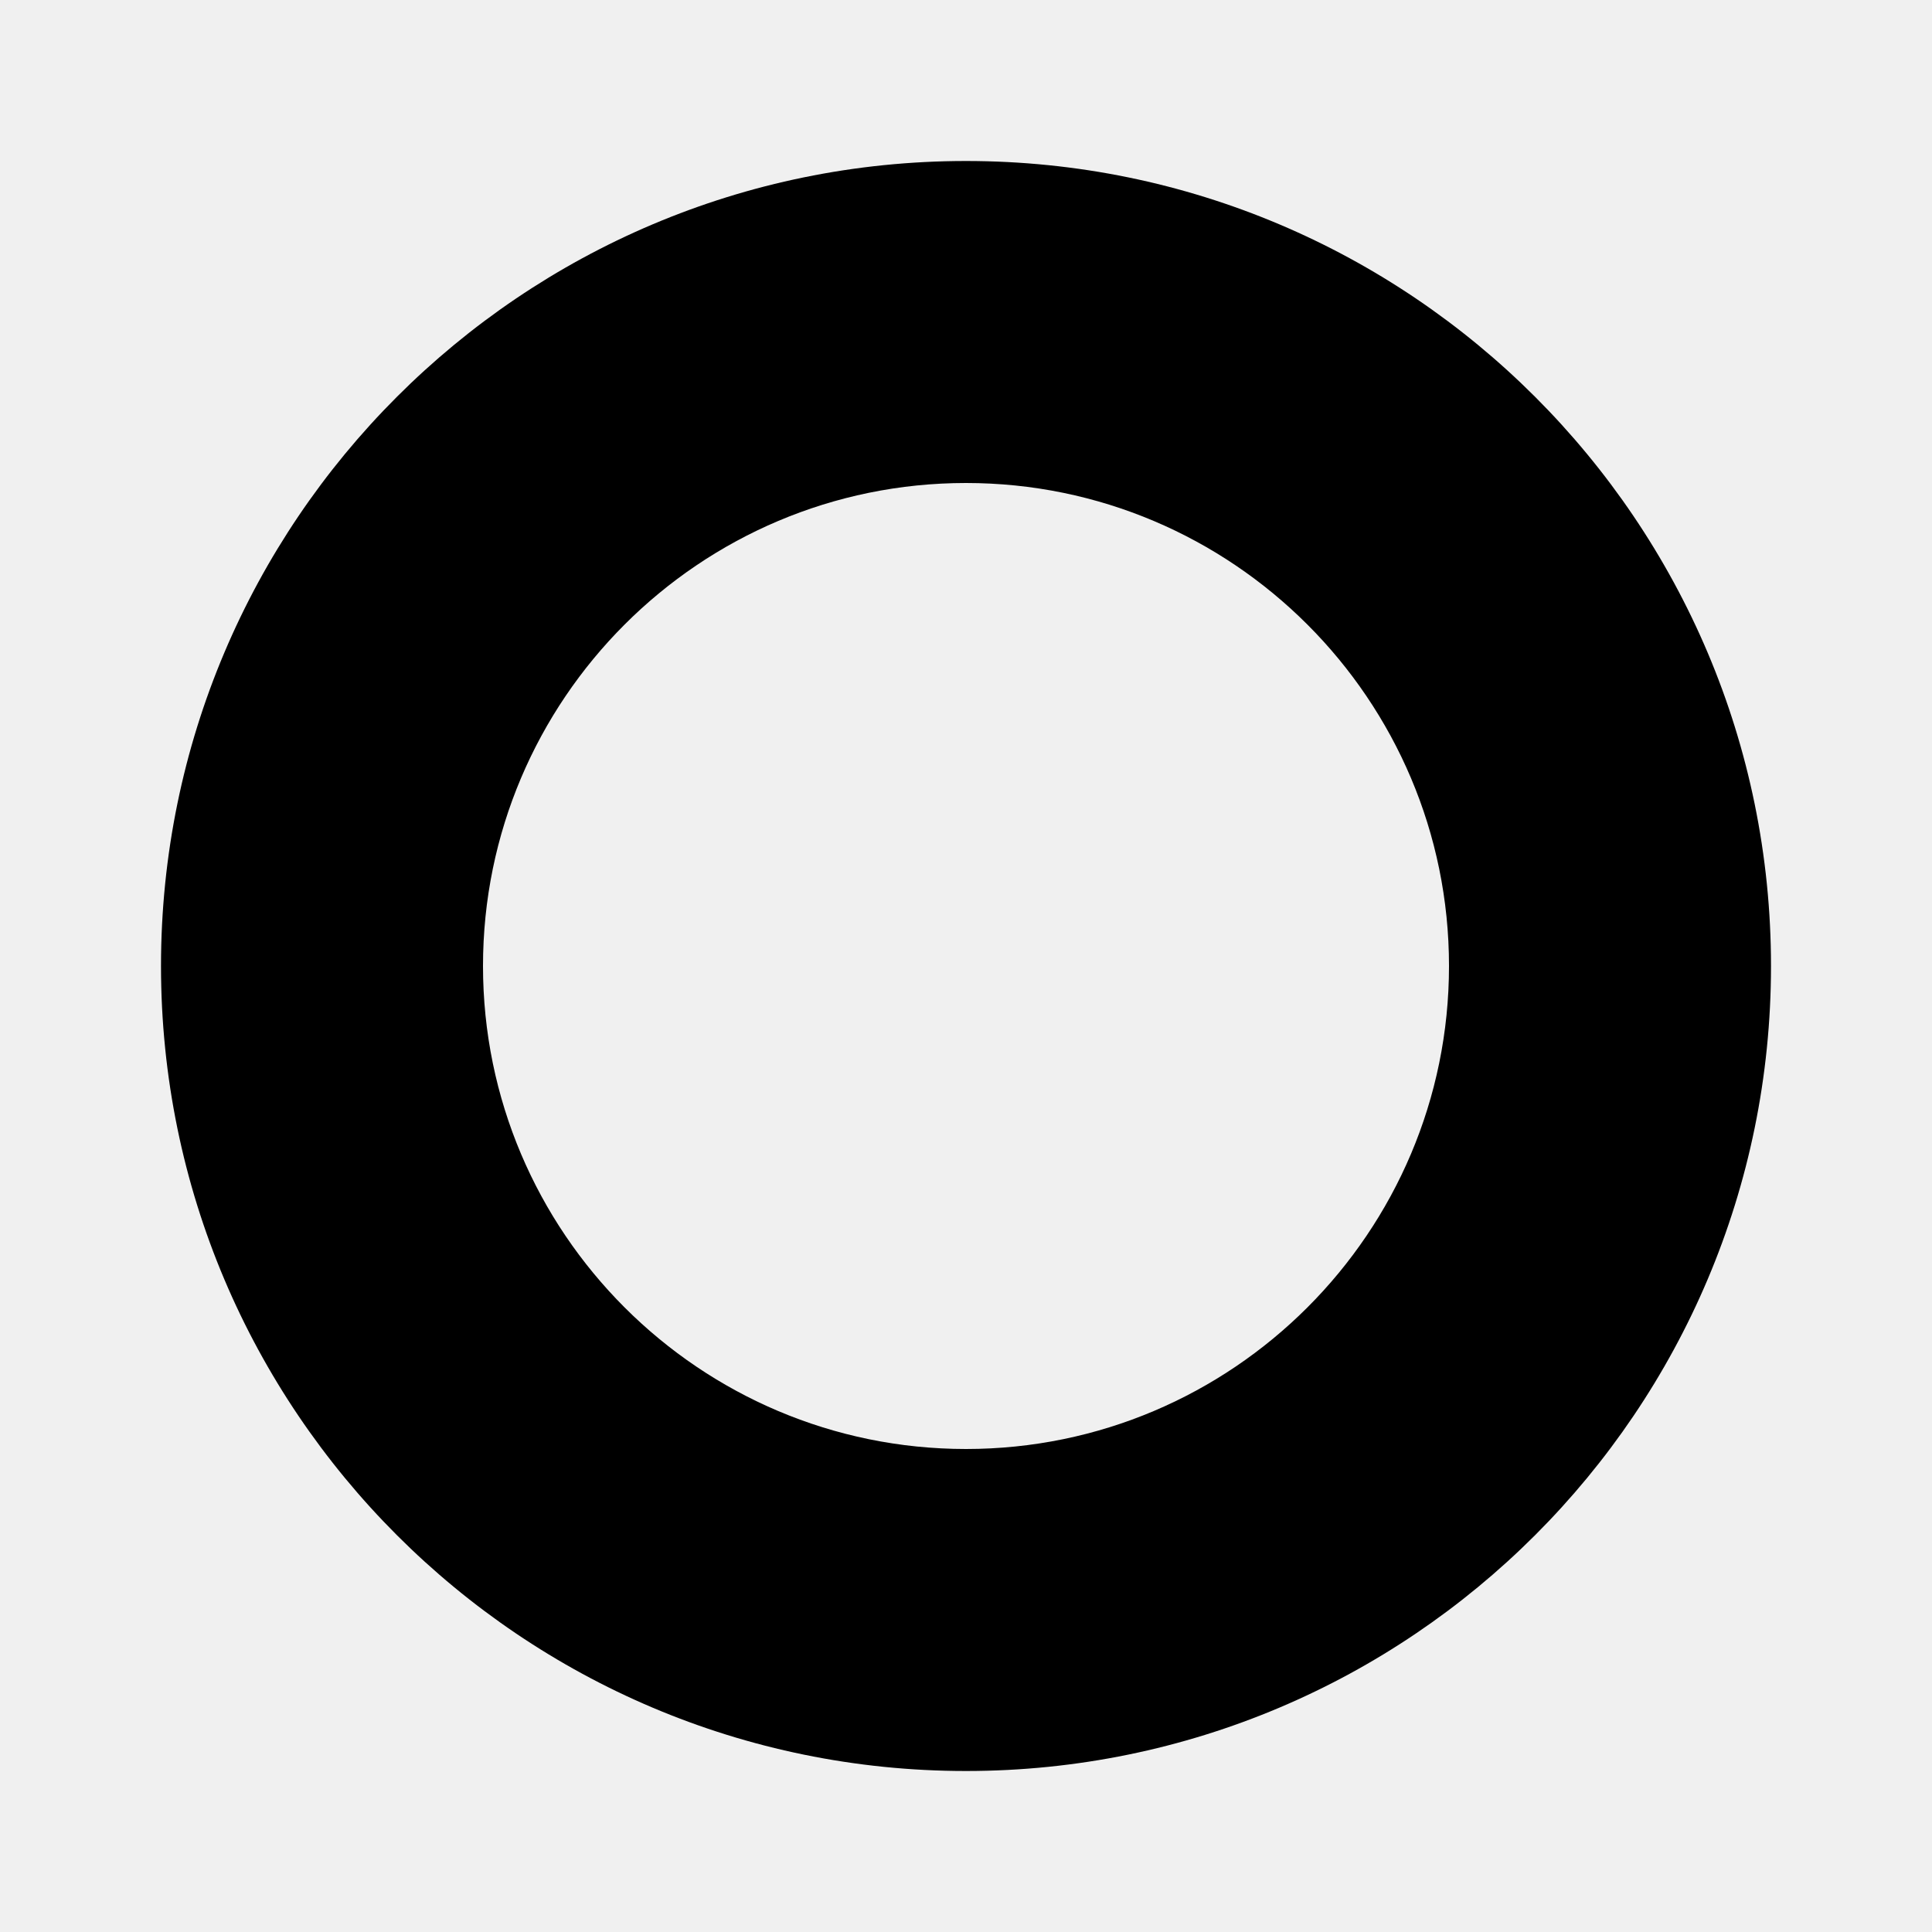
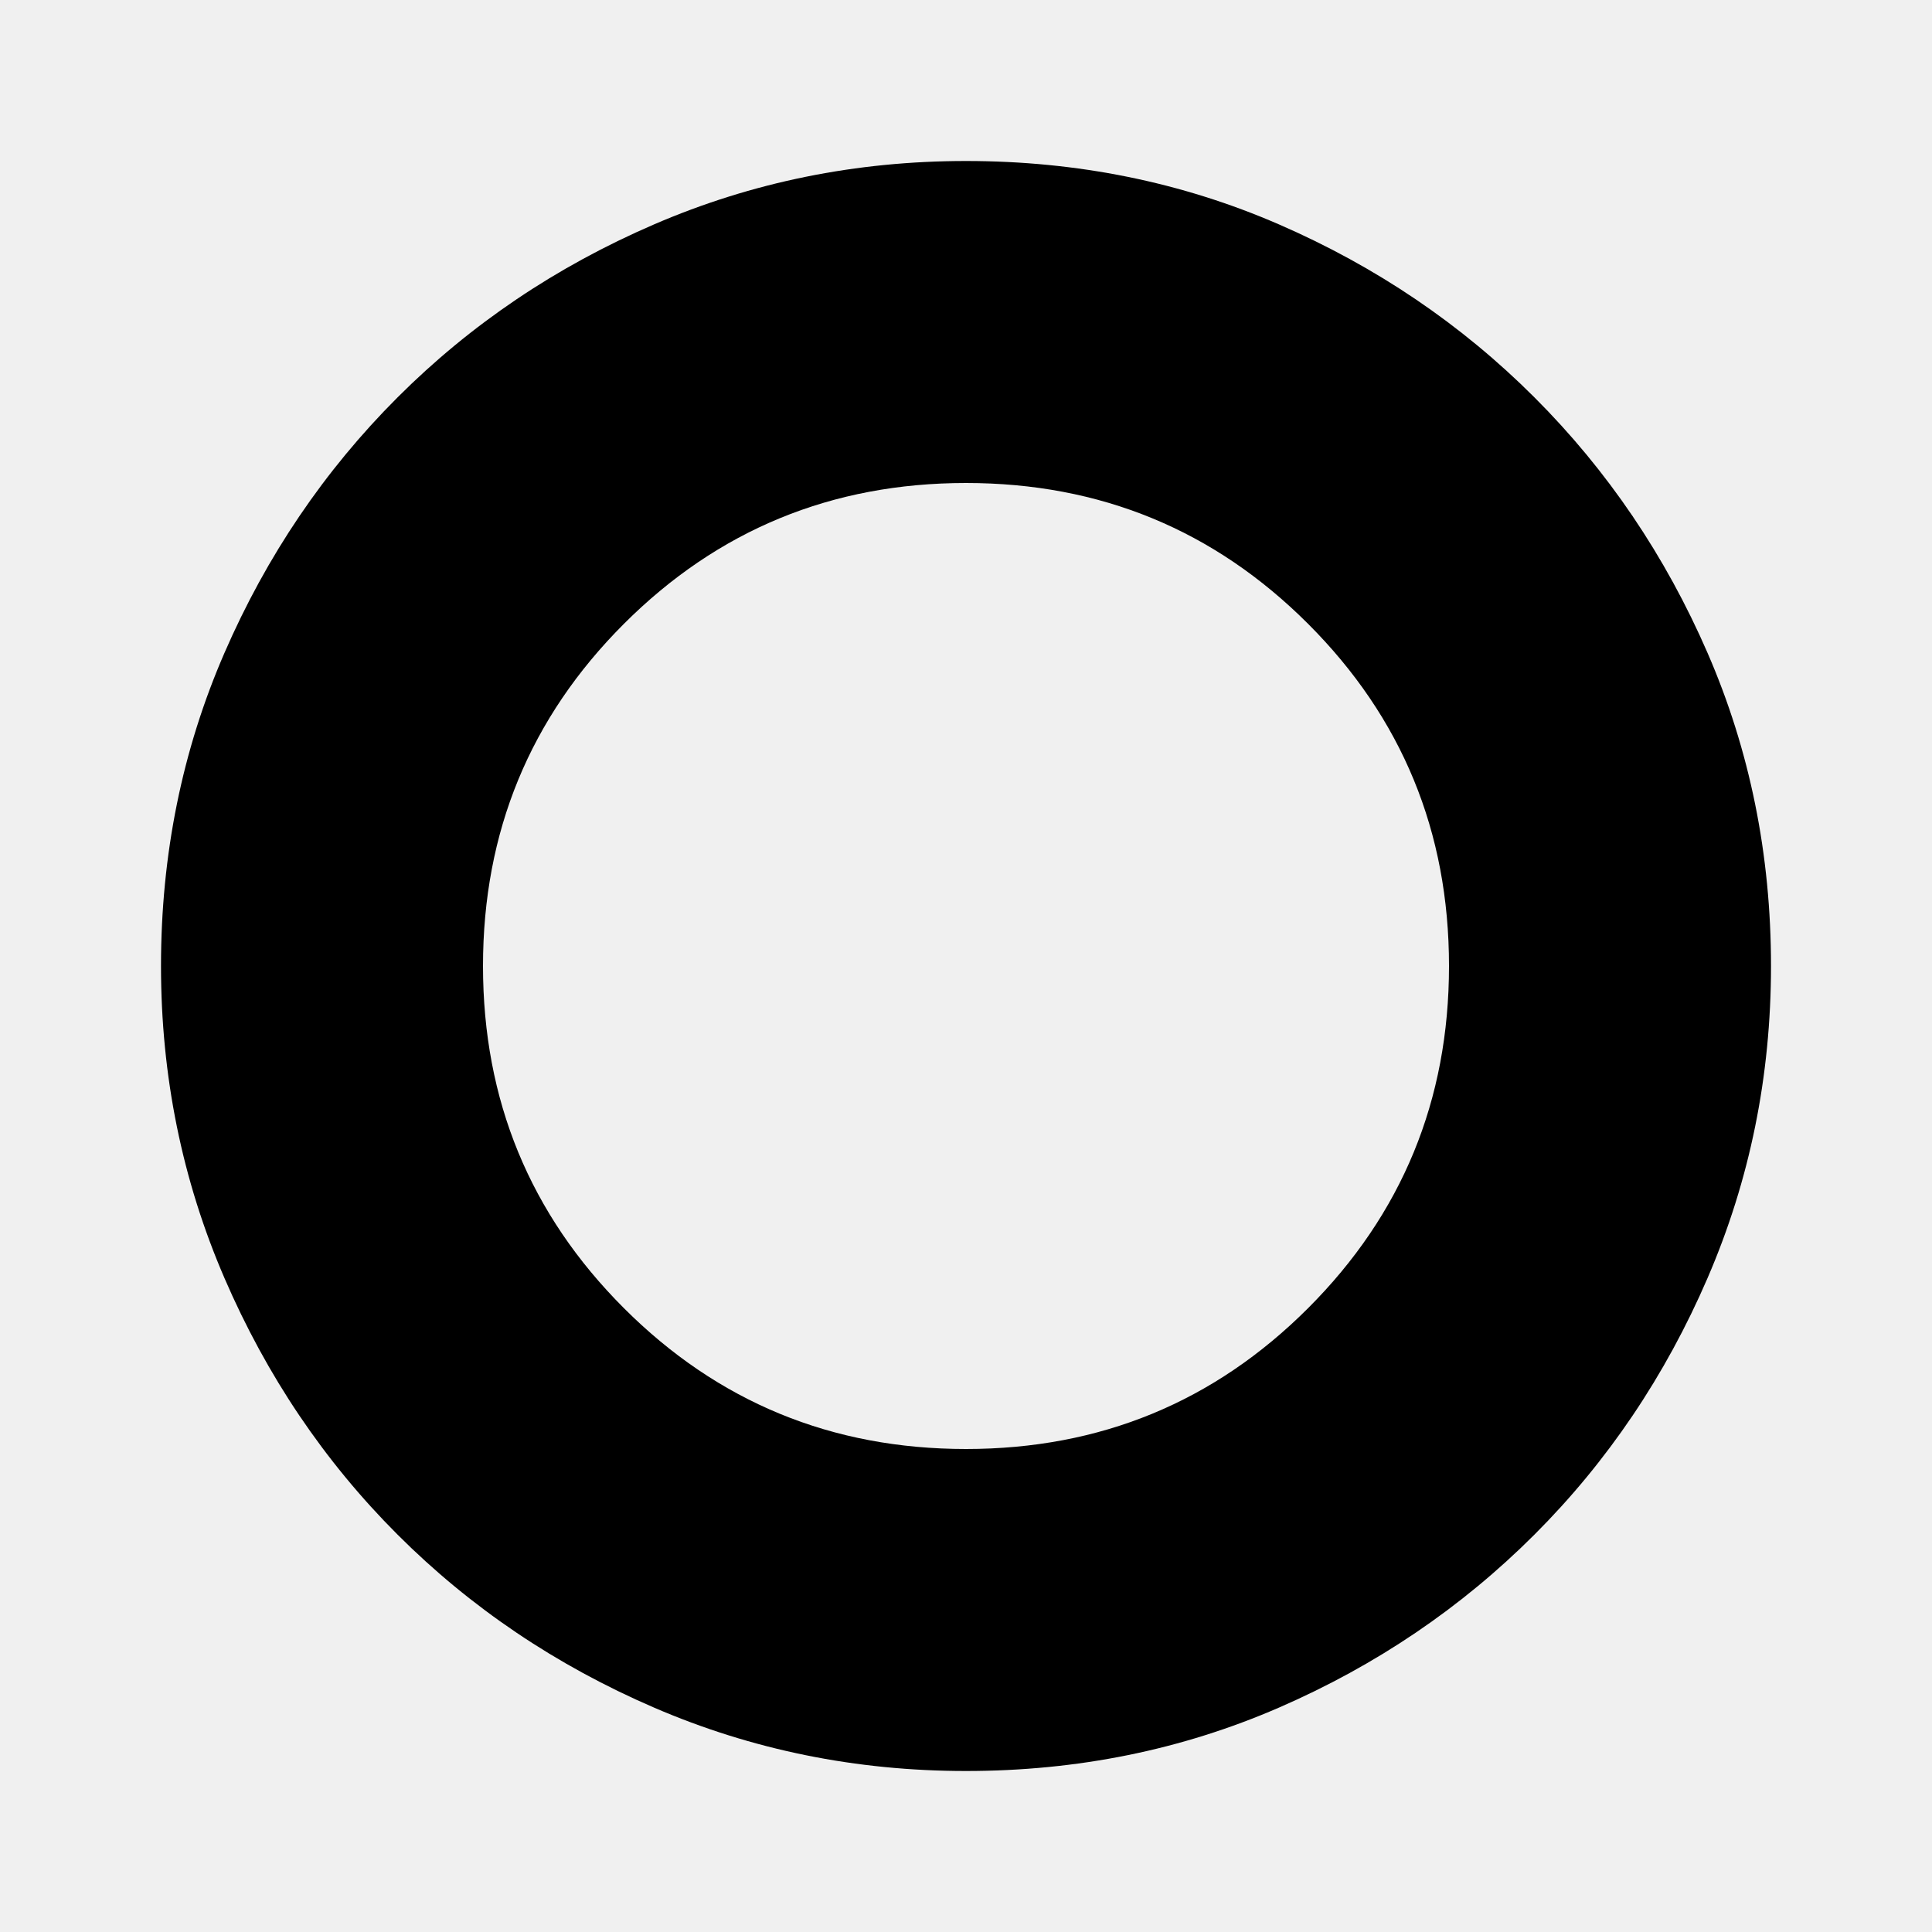
- <svg xmlns="http://www.w3.org/2000/svg" xmlns:xlink="http://www.w3.org/1999/xlink" width="24px" height="24px" viewBox="0 0 24 24" version="1.1">
-   <defs>
-     <path d="M2,12 C2,6.48 6.48,2 12,2 C17.52,2 22,6.48 22,12 C22,17.52 17.52,22 12,22 C6.48,22 2,17.52 2,12 Z M12,18 C15.31,18 18,15.31 18,12 C18,8.69 15.31,6 12,6 C8.69,6 6,8.69 6,12 C6,15.31 8.69,18 12,18 Z" id="path-1" />
-   </defs>
-   <g id="trip_origin" stroke="none" stroke-width="1" fill="none" fill-rule="evenodd">
-     <mask id="mask-2" fill="white">
-       <use xlink:href="#path-1" />
-     </mask>
-     <use id="Combined-Shape" fill="#000000" xlink:href="#path-1" />
-   </g>
+ <svg xmlns="http://www.w3.org/2000/svg" height="24" viewBox="0 -960 960 960" width="24">
+   <path d="M480-80q-82 0-155-31.5t-127.5-86Q143-252 111.5-325T80-480q0-83 31.5-155.5t86-127Q252-817 325-848.5T480-880q83 0 155.5 31.5t127 86q54.5 54.5 86 127T880-480q0 82-31.5 155t-86 127.5q-54.5 54.5-127 86T480-80Zm0-160q100 0 170-70t70-170q0-100-70-170t-170-70q-100 0-170 70t-70 170q0 100 70 170t170 70Z" />
</svg>
